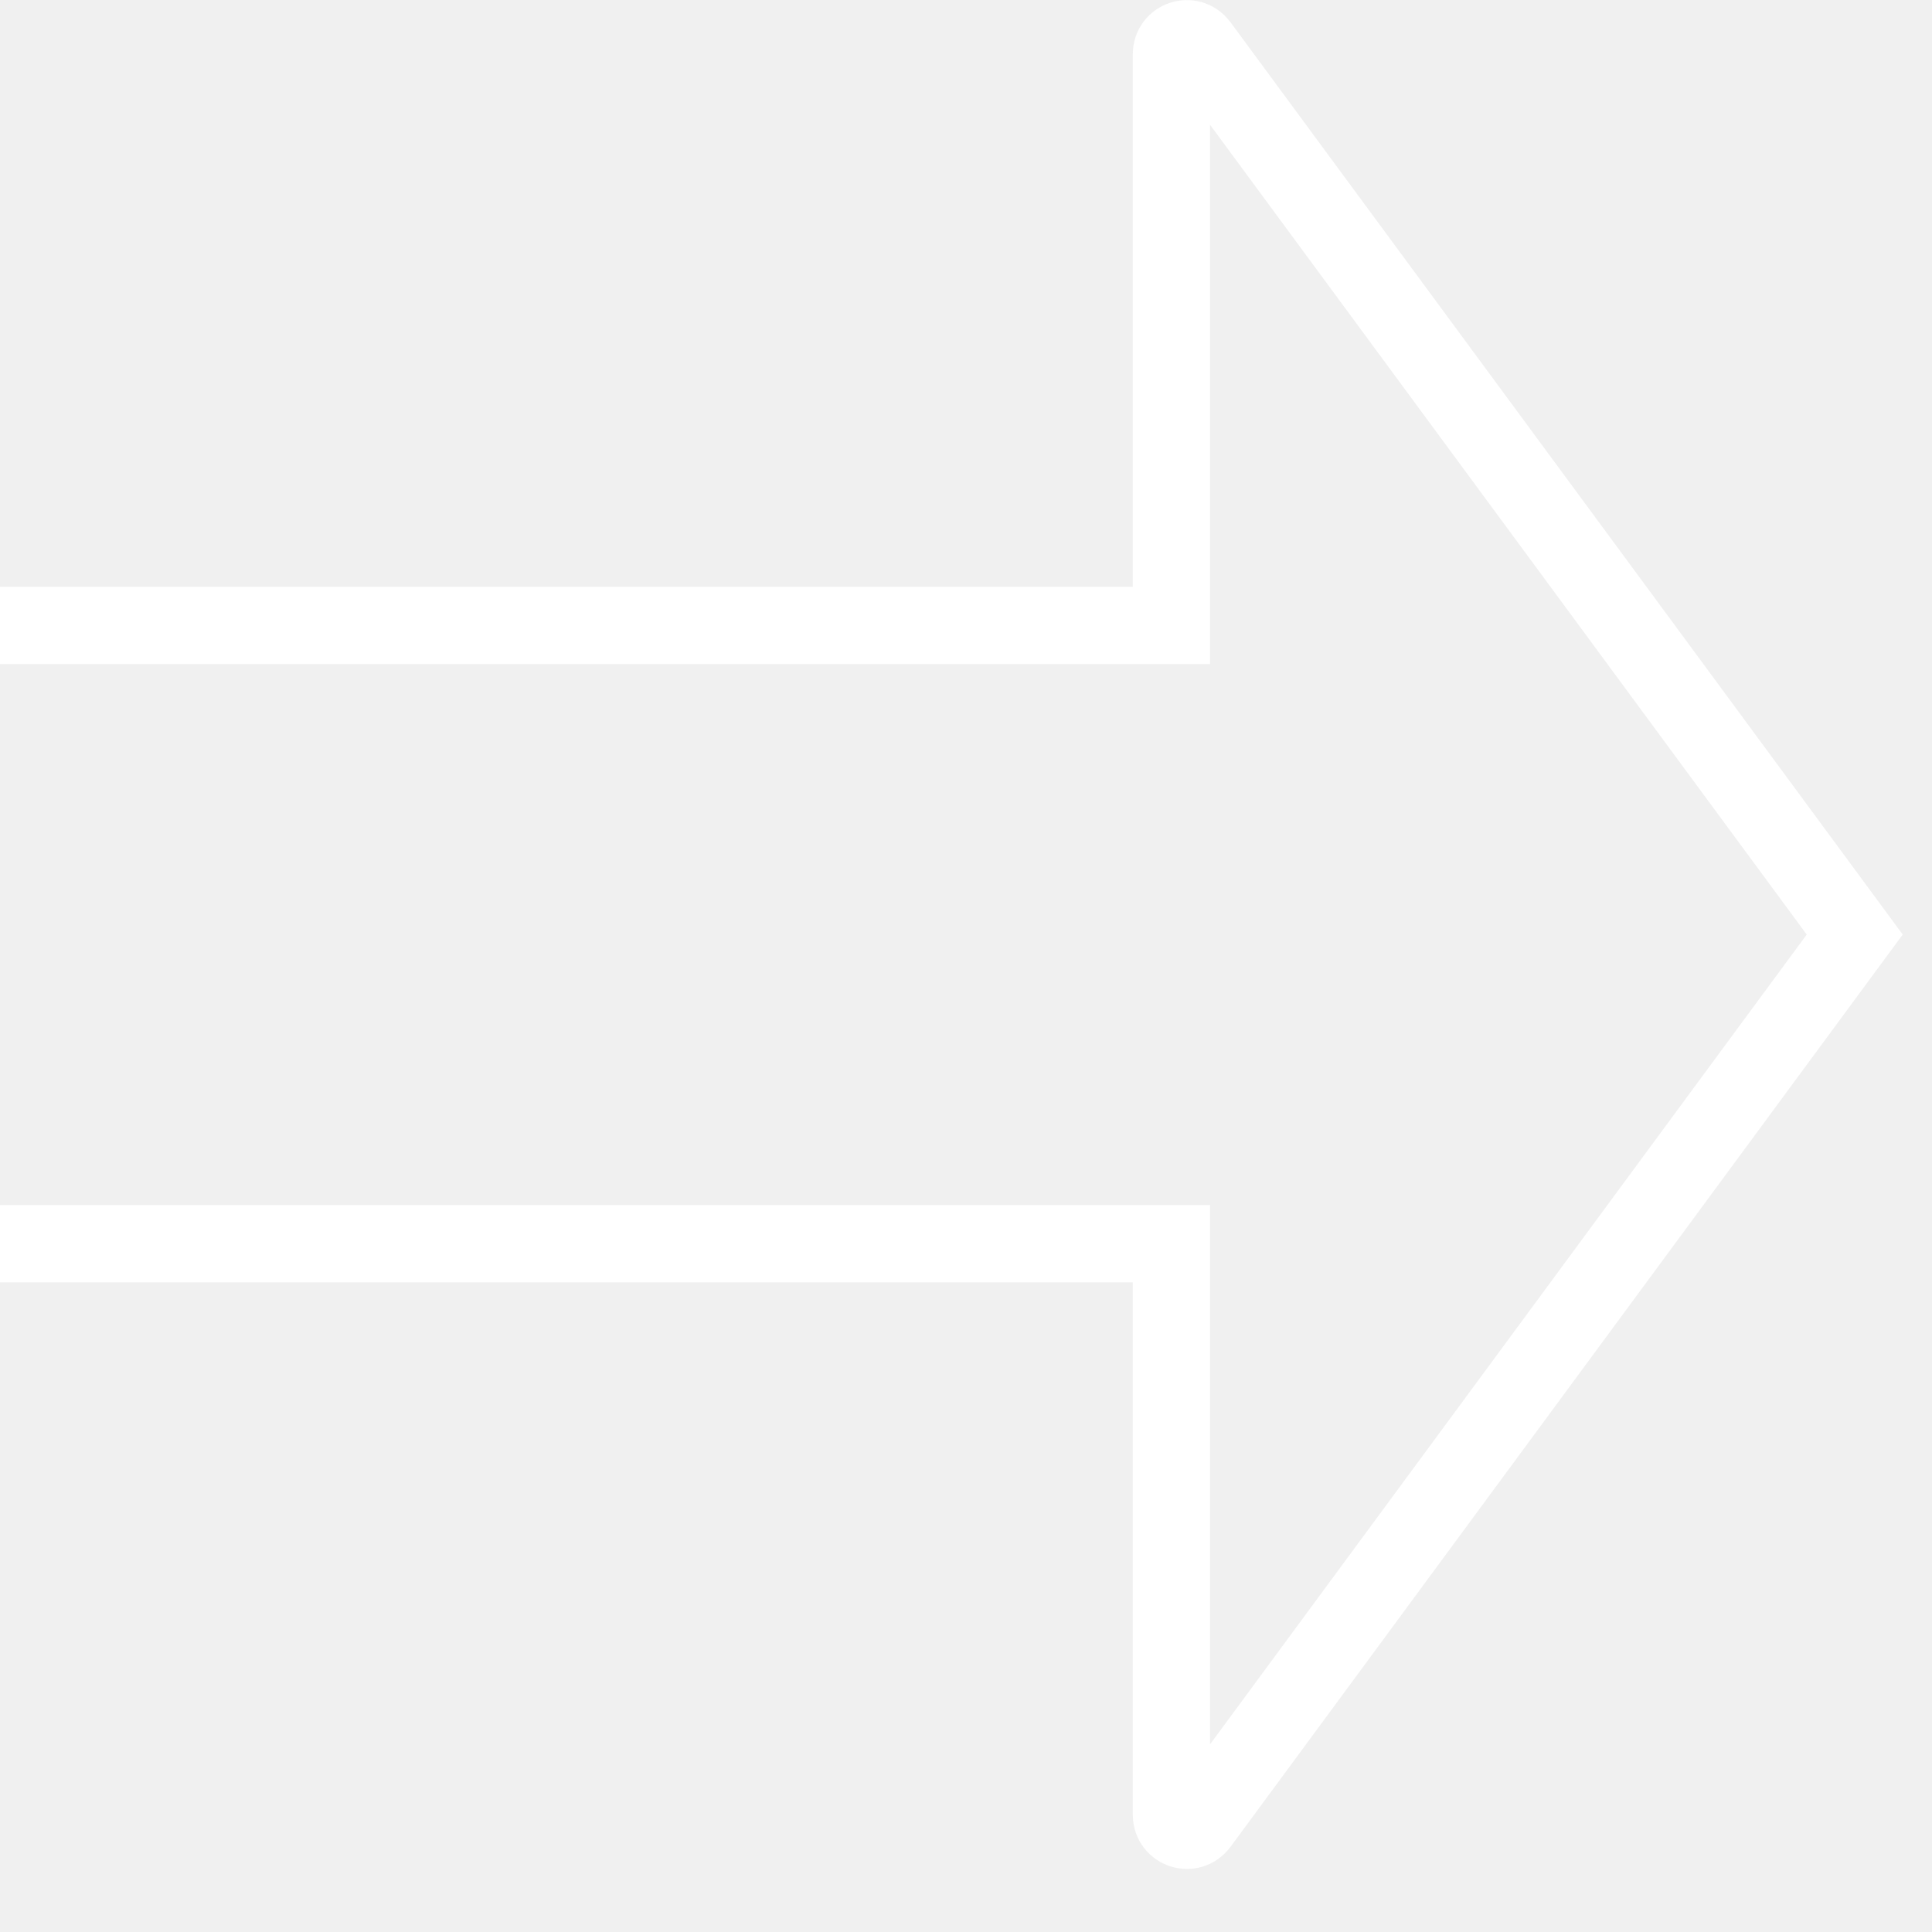
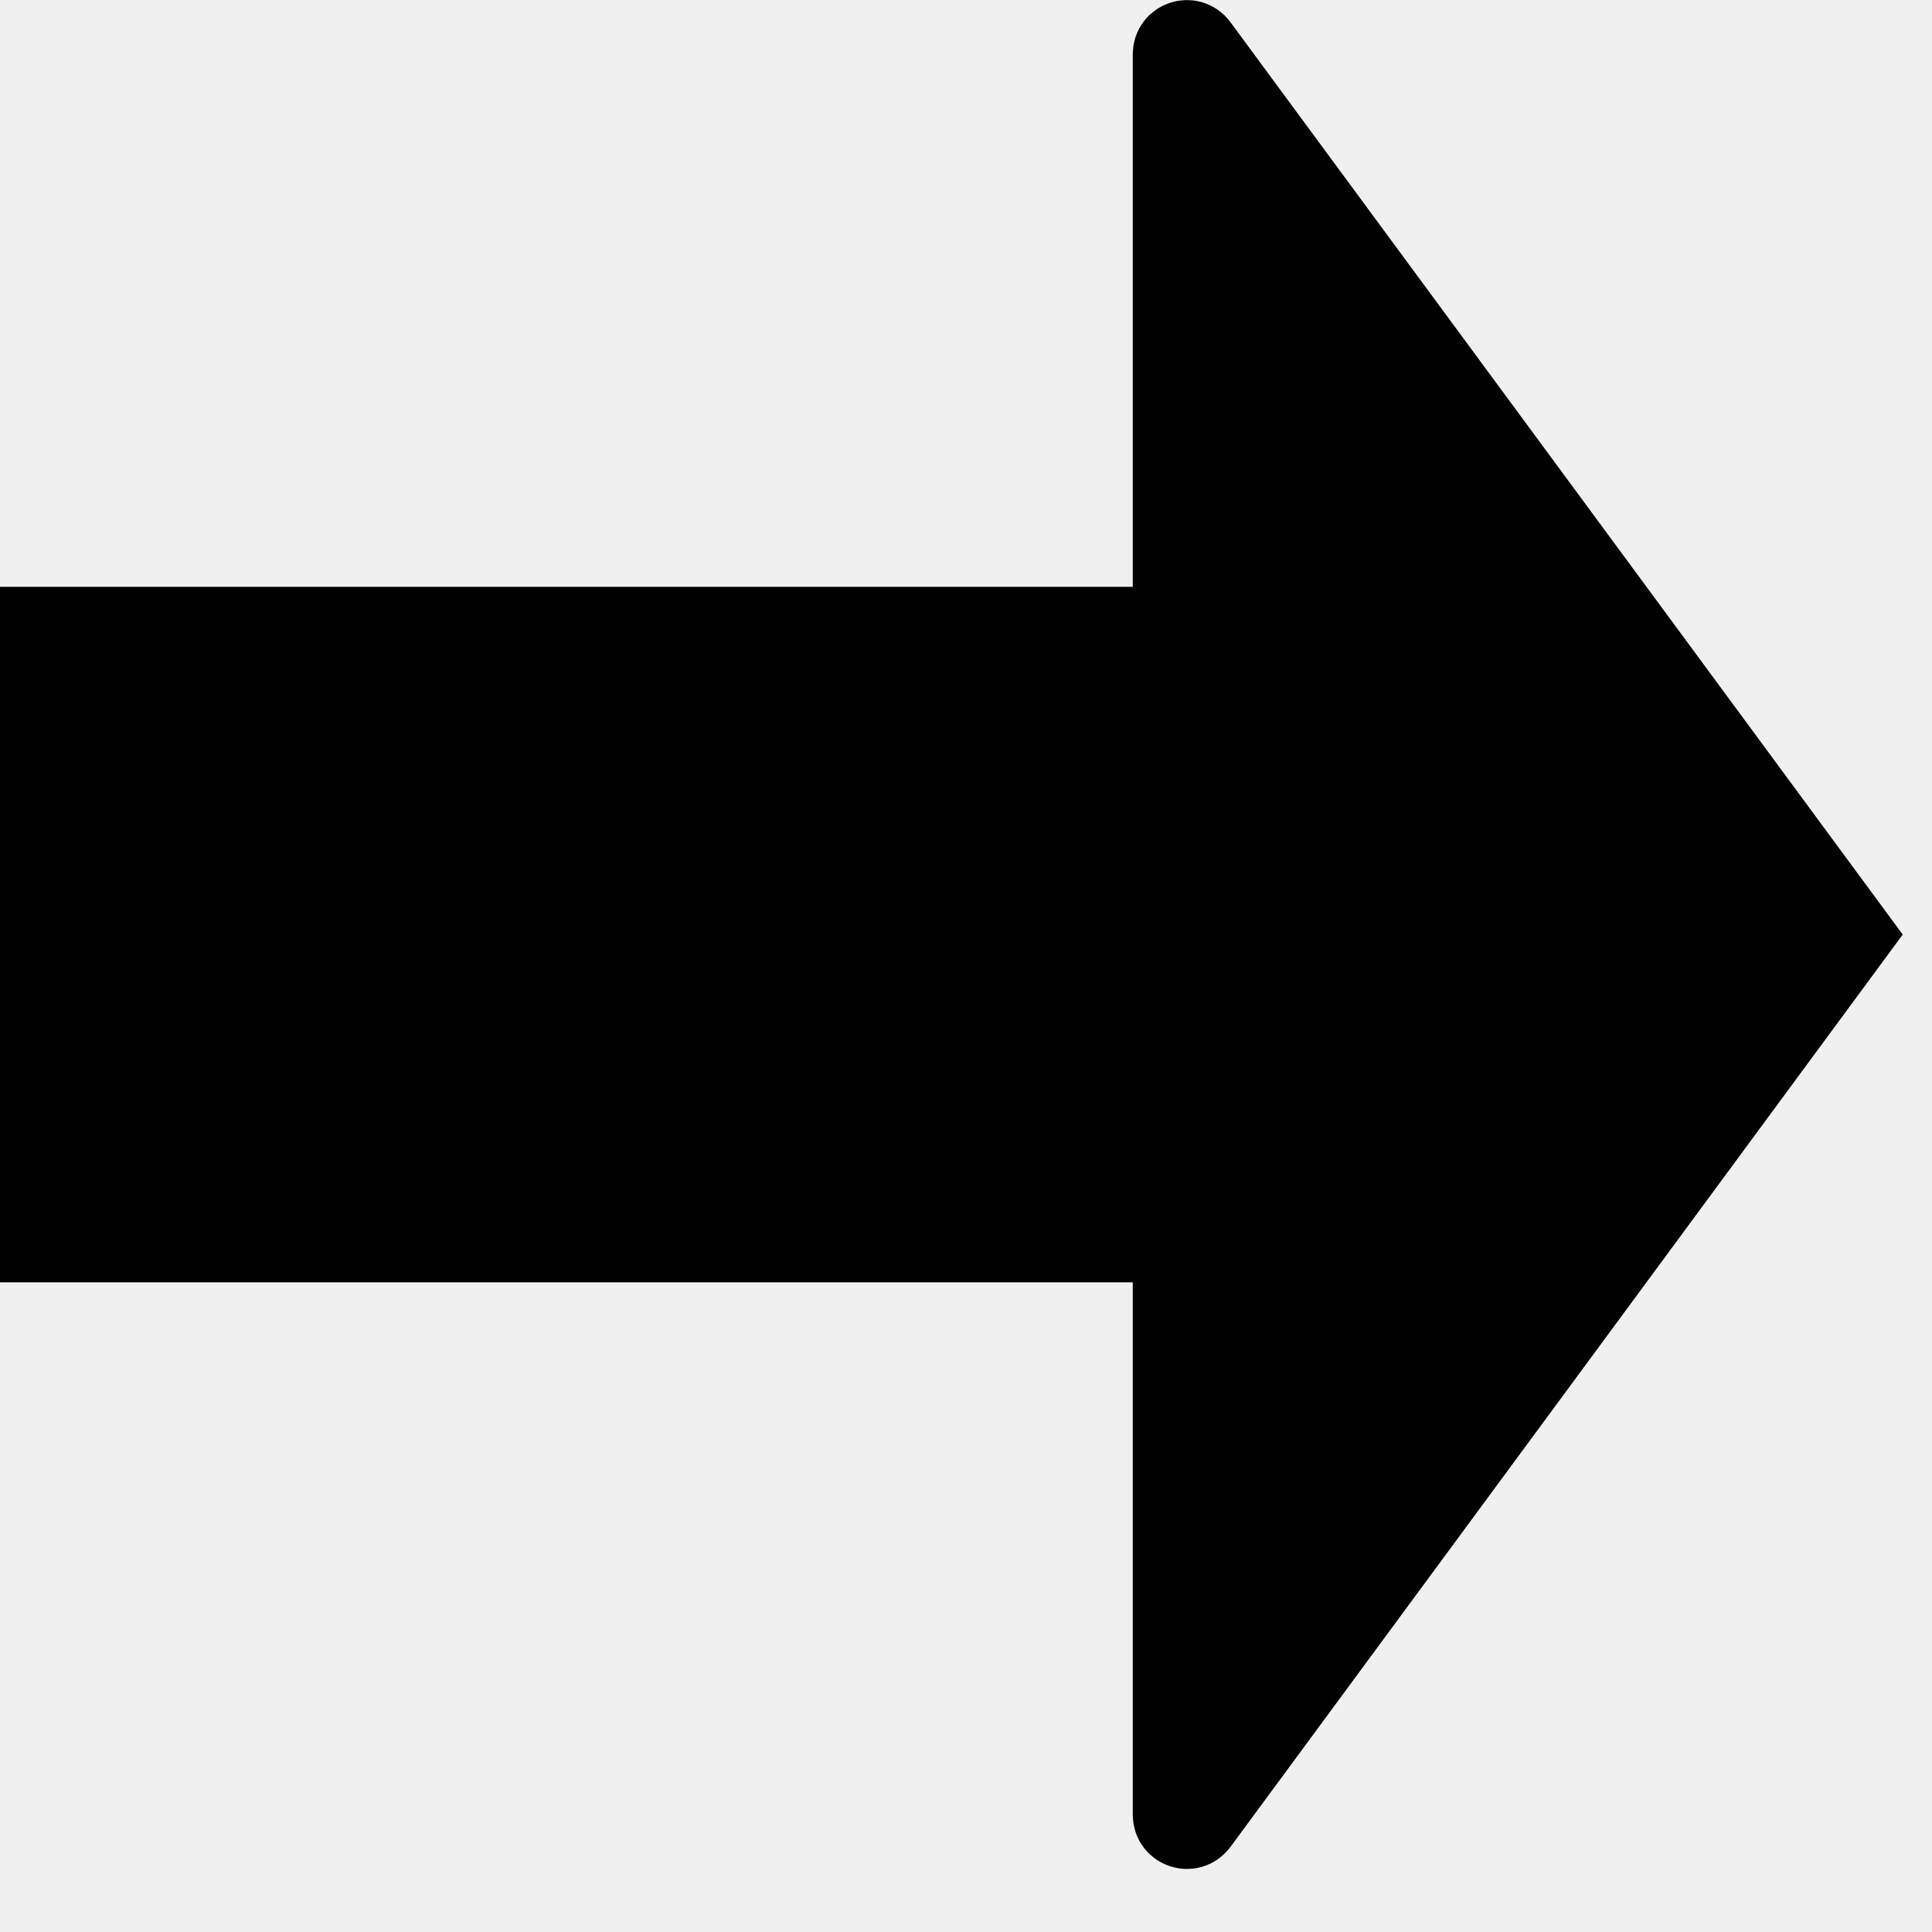
- <svg xmlns="http://www.w3.org/2000/svg" width="25" height="25" viewBox="0 0 25 25" fill="none">
-   <path d="M0 8.093H15.158V0.701C15.158 0.508 15.404 0.427 15.519 0.583L24 12.093L15.519 23.603C15.404 23.758 15.158 23.677 15.158 23.484V16.093H0" stroke="white" />
+ <svg xmlns="http://www.w3.org/2000/svg" width="25" height="25" viewBox="0 0 25 25" fill="currentColor">
+   <path d="M0 8.093H15.158V0.701C15.158 0.508 15.404 0.427 15.519 0.583L24 12.093L15.519 23.603C15.404 23.758 15.158 23.677 15.158 23.484V16.093H0" stroke="currentColor" />
</svg>
